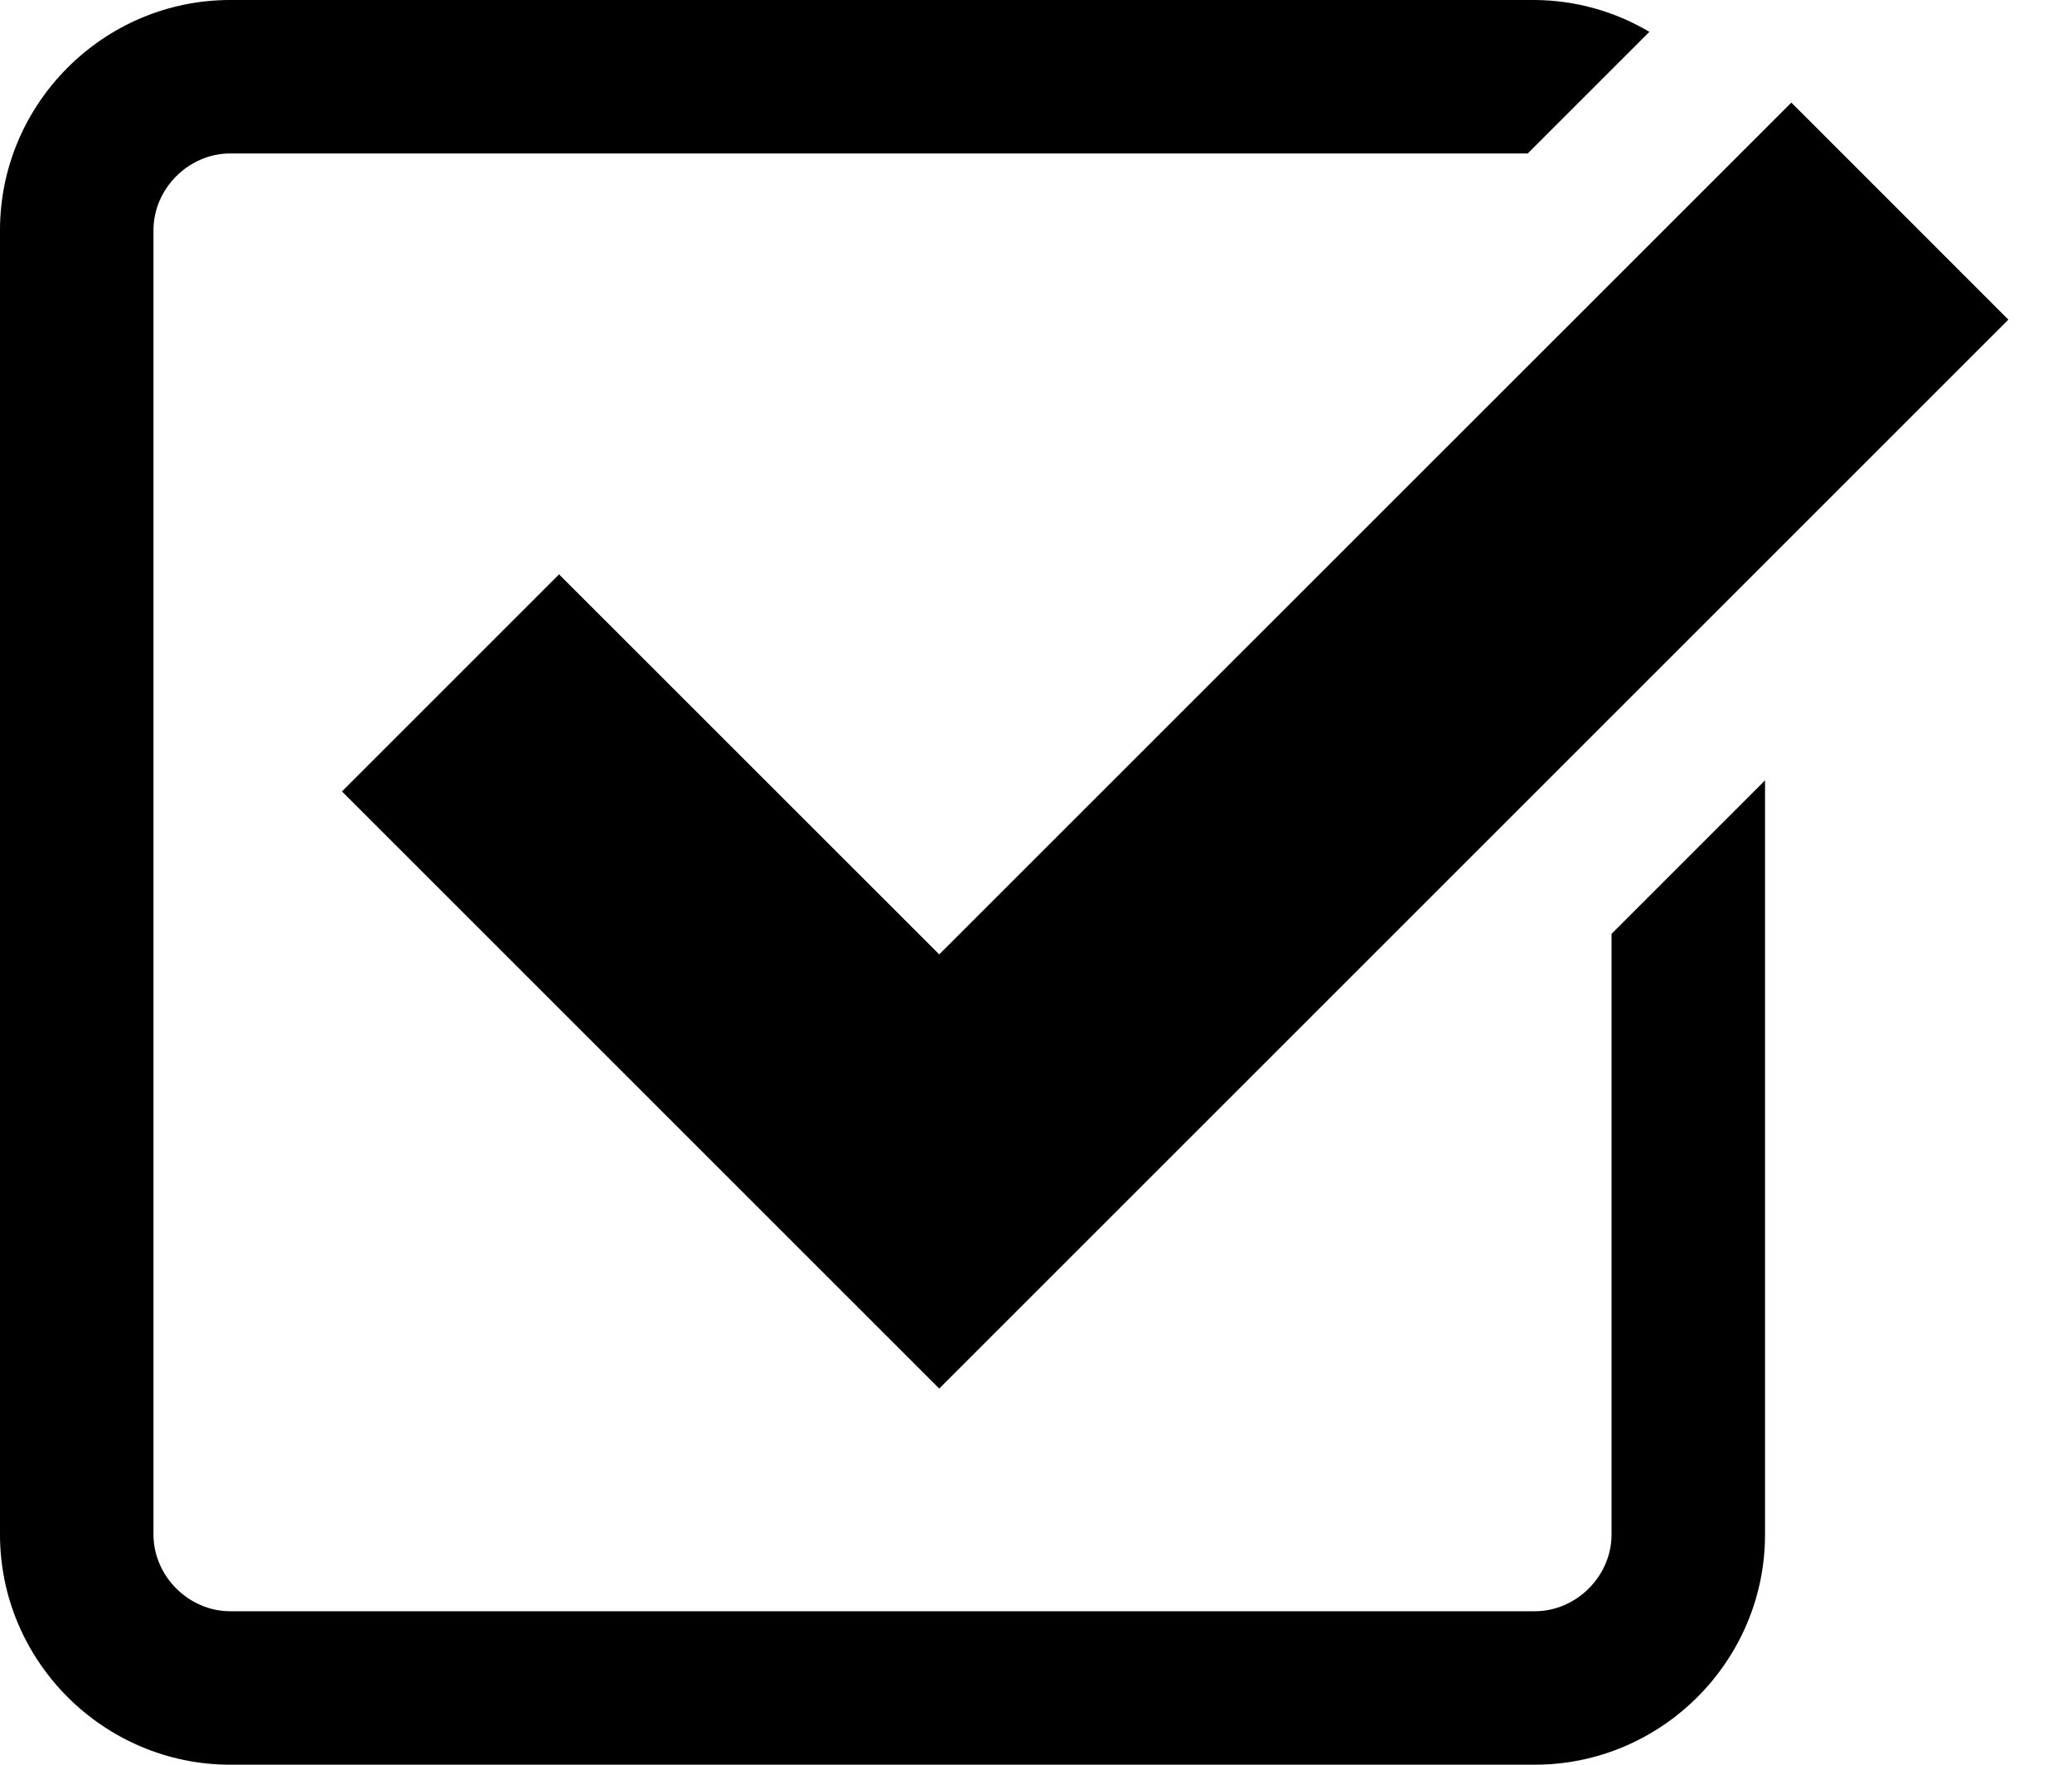
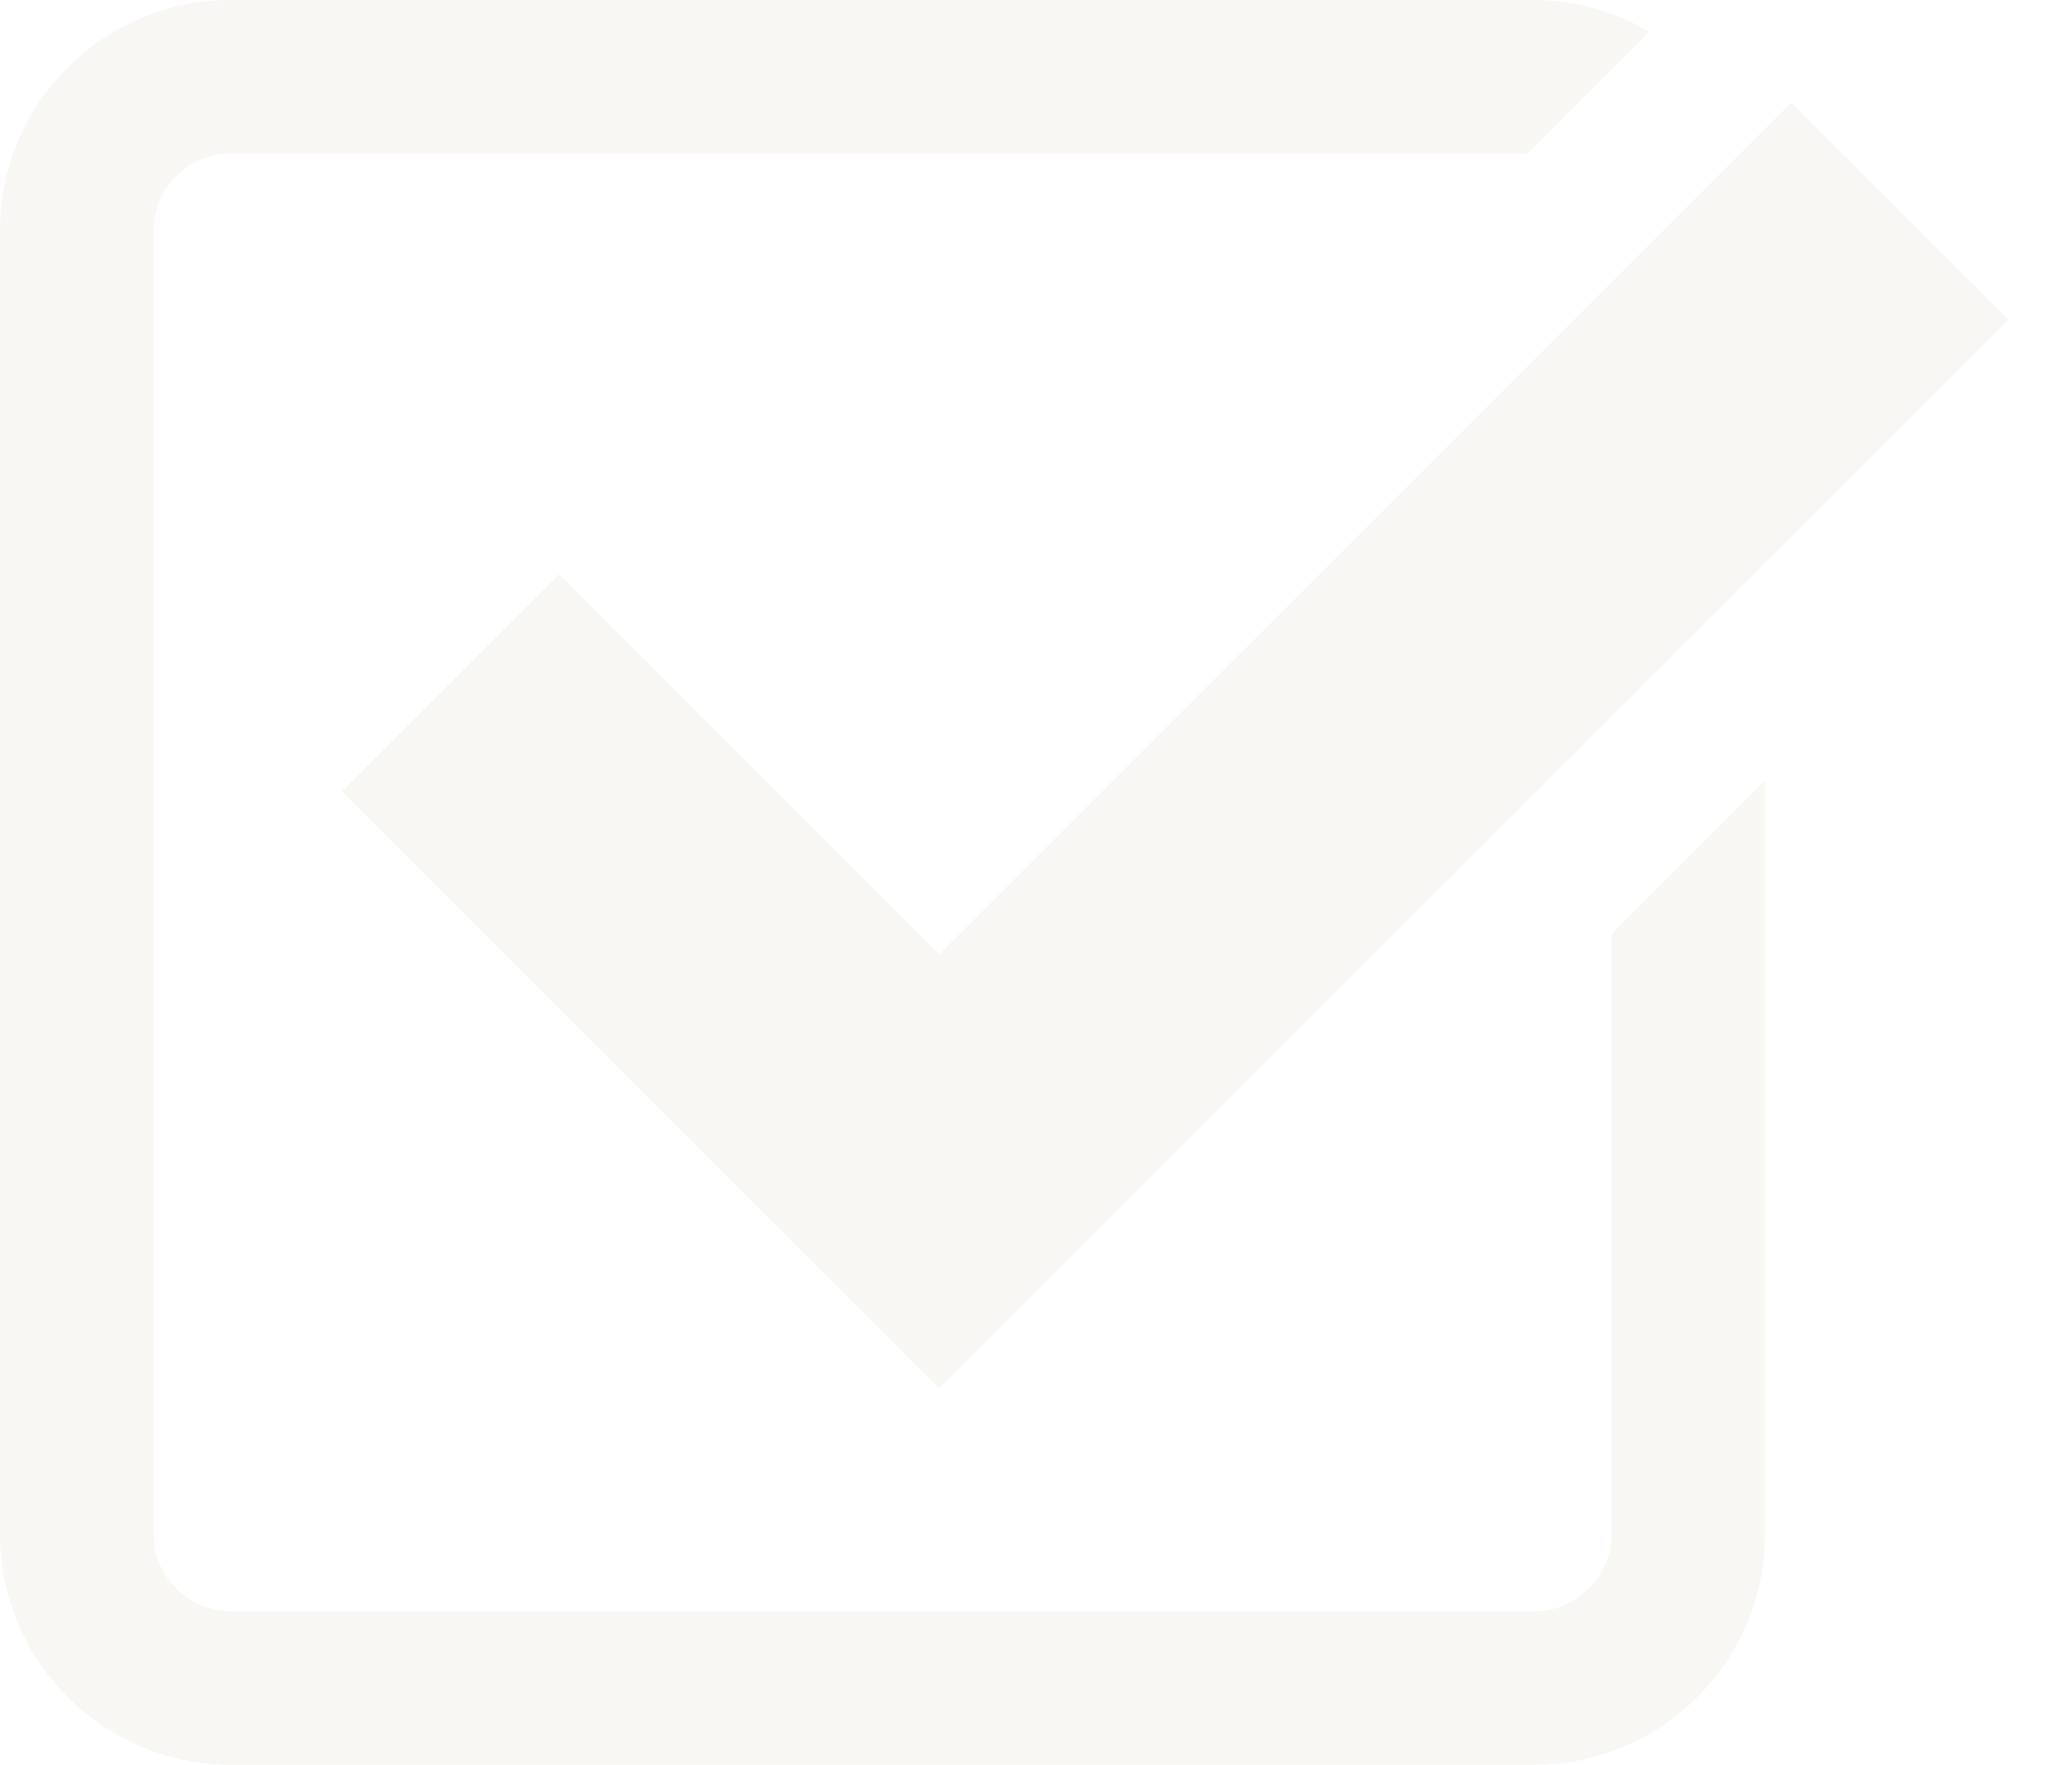
- <svg xmlns="http://www.w3.org/2000/svg" width="27" height="23">
+ <svg xmlns="http://www.w3.org/2000/svg" width="27" height="23" fill="#f8f7f4">
  <path d="M7.285 7.486l-2.829 2.829 7.783 7.783L26.171 4.166l-2.828-2.829-11.104 11.102z" />
  <path d="M21 20c0 .542-.458 1-1 1H3c-.542 0-1-.458-1-1V3c0-.542.458-1 1-1h16.908L21.493.415A2.96 2.96 0 0 0 20 0H3C1.35 0 0 1.35 0 3v17c0 1.65 1.35 3 3 3h17c1.65 0 3-1.35 3-3v-9.829l-2 2V20z" />
</svg>
